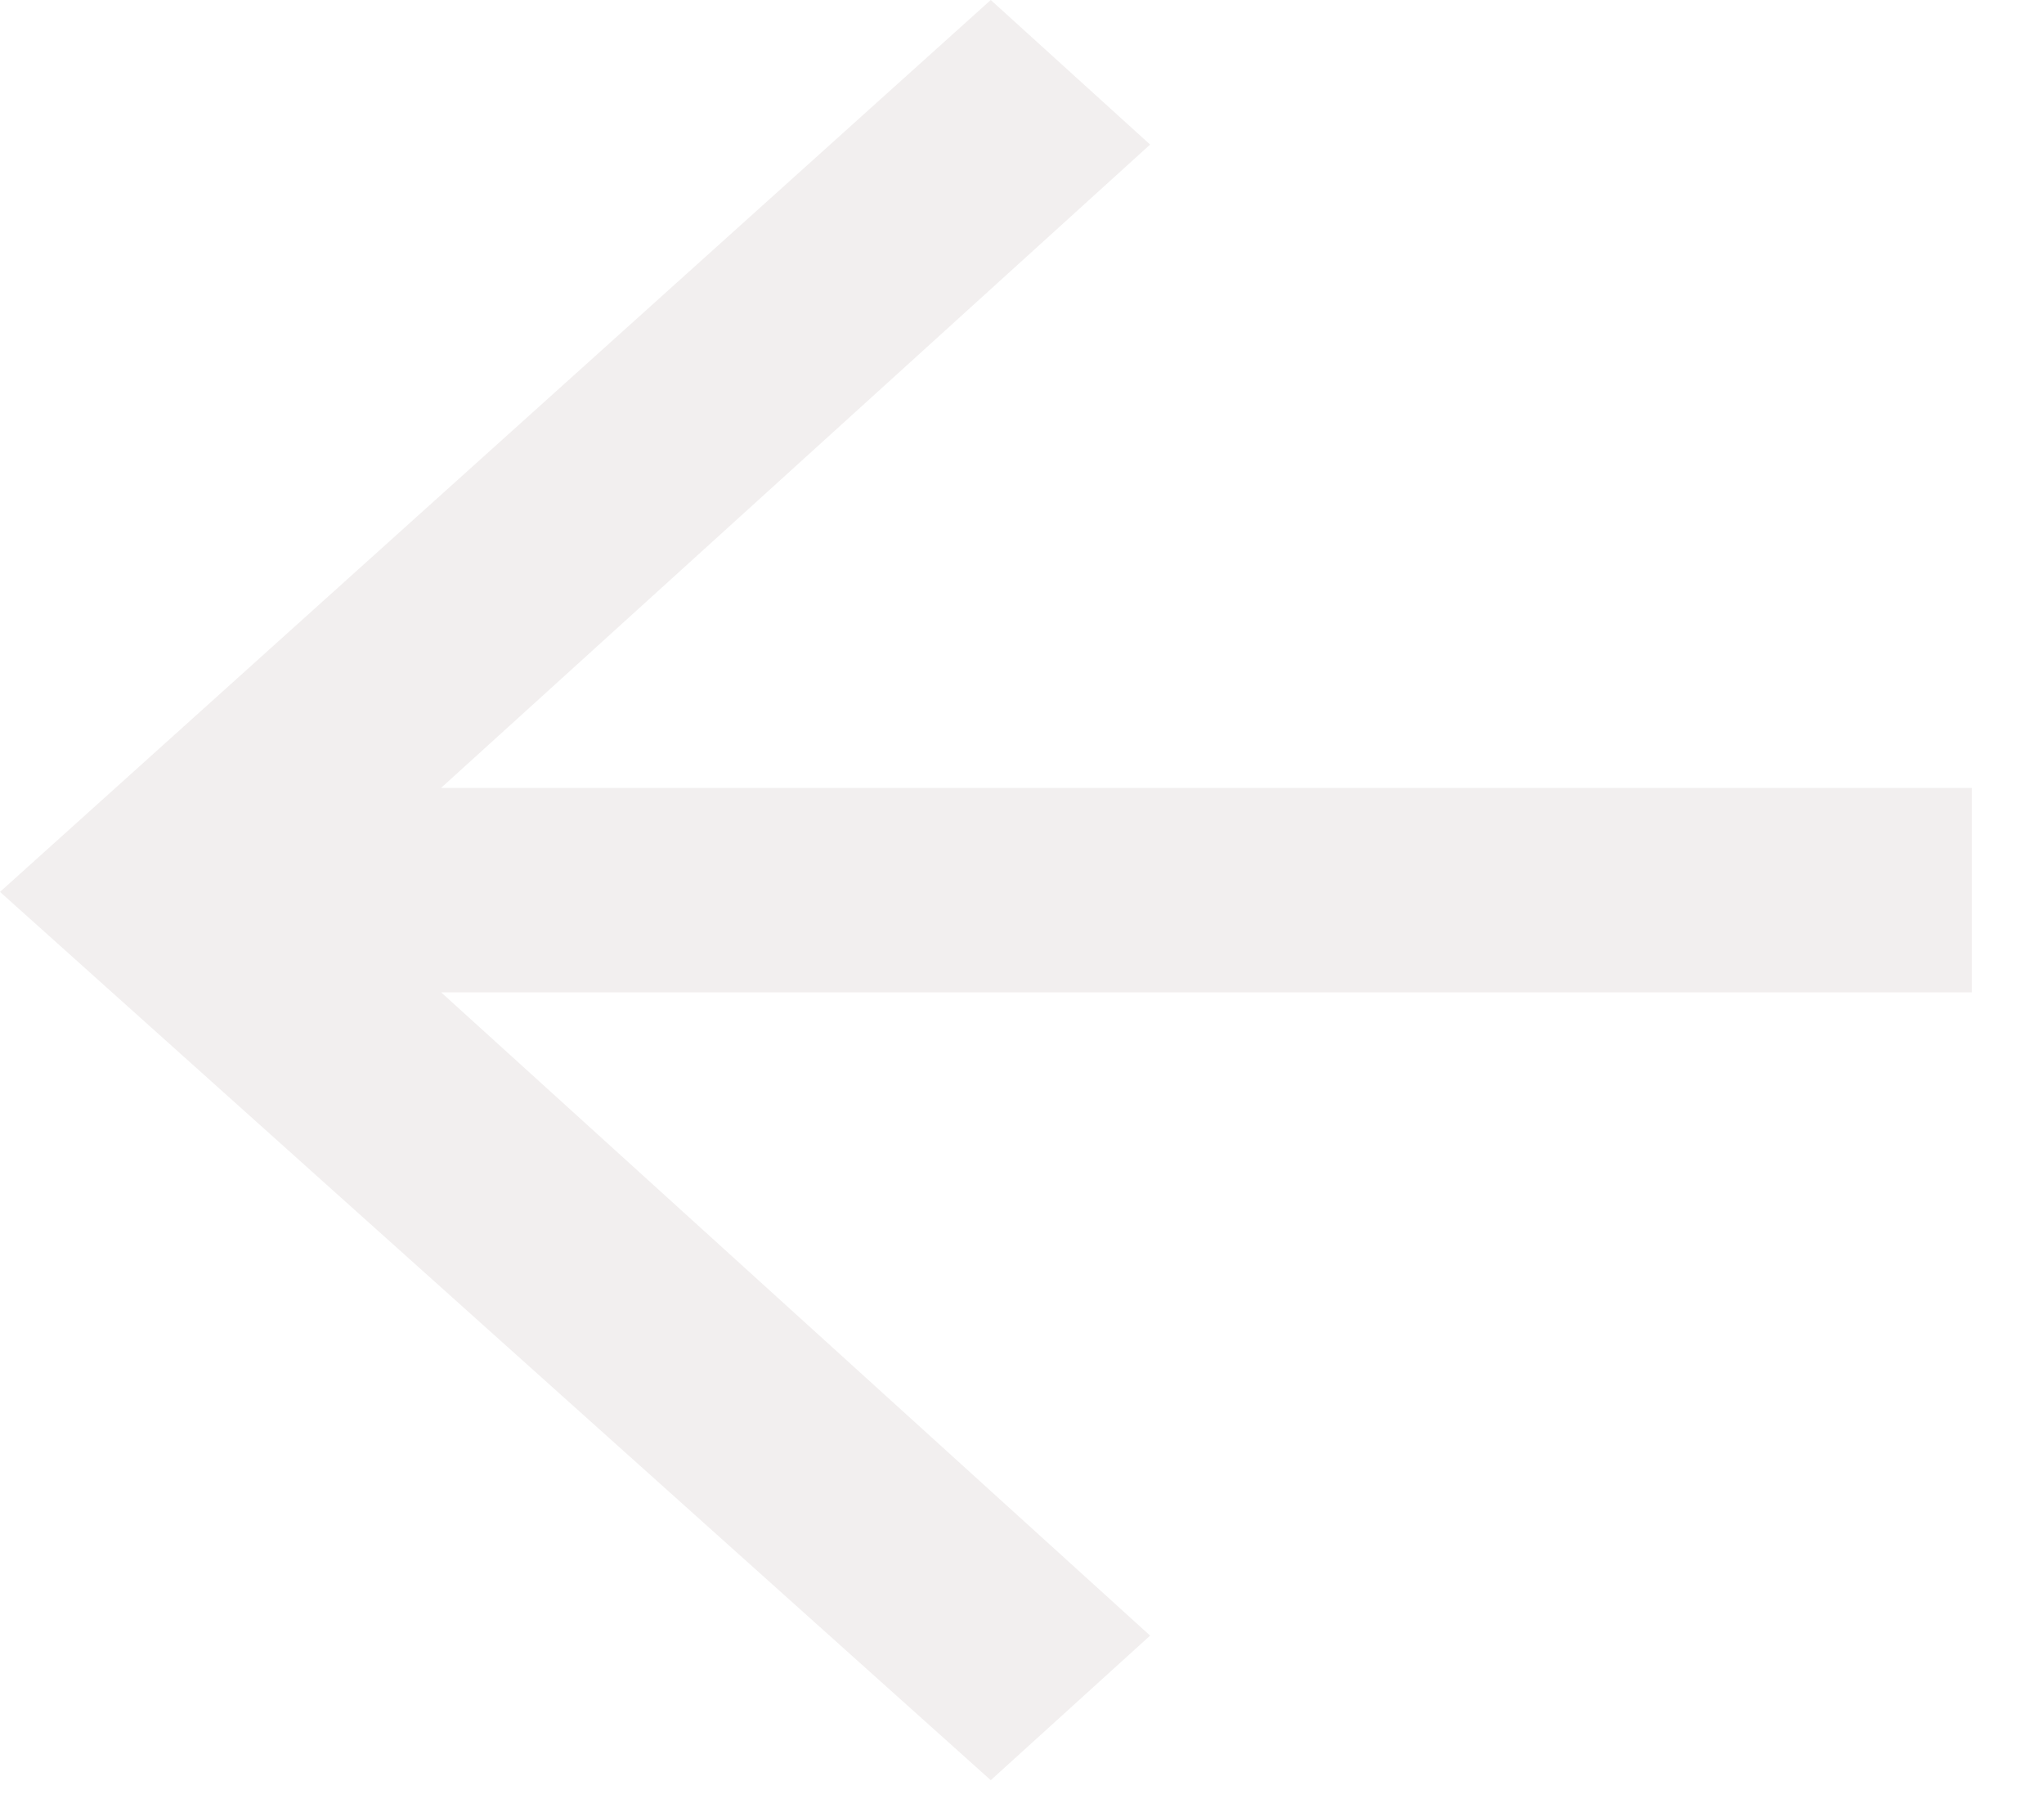
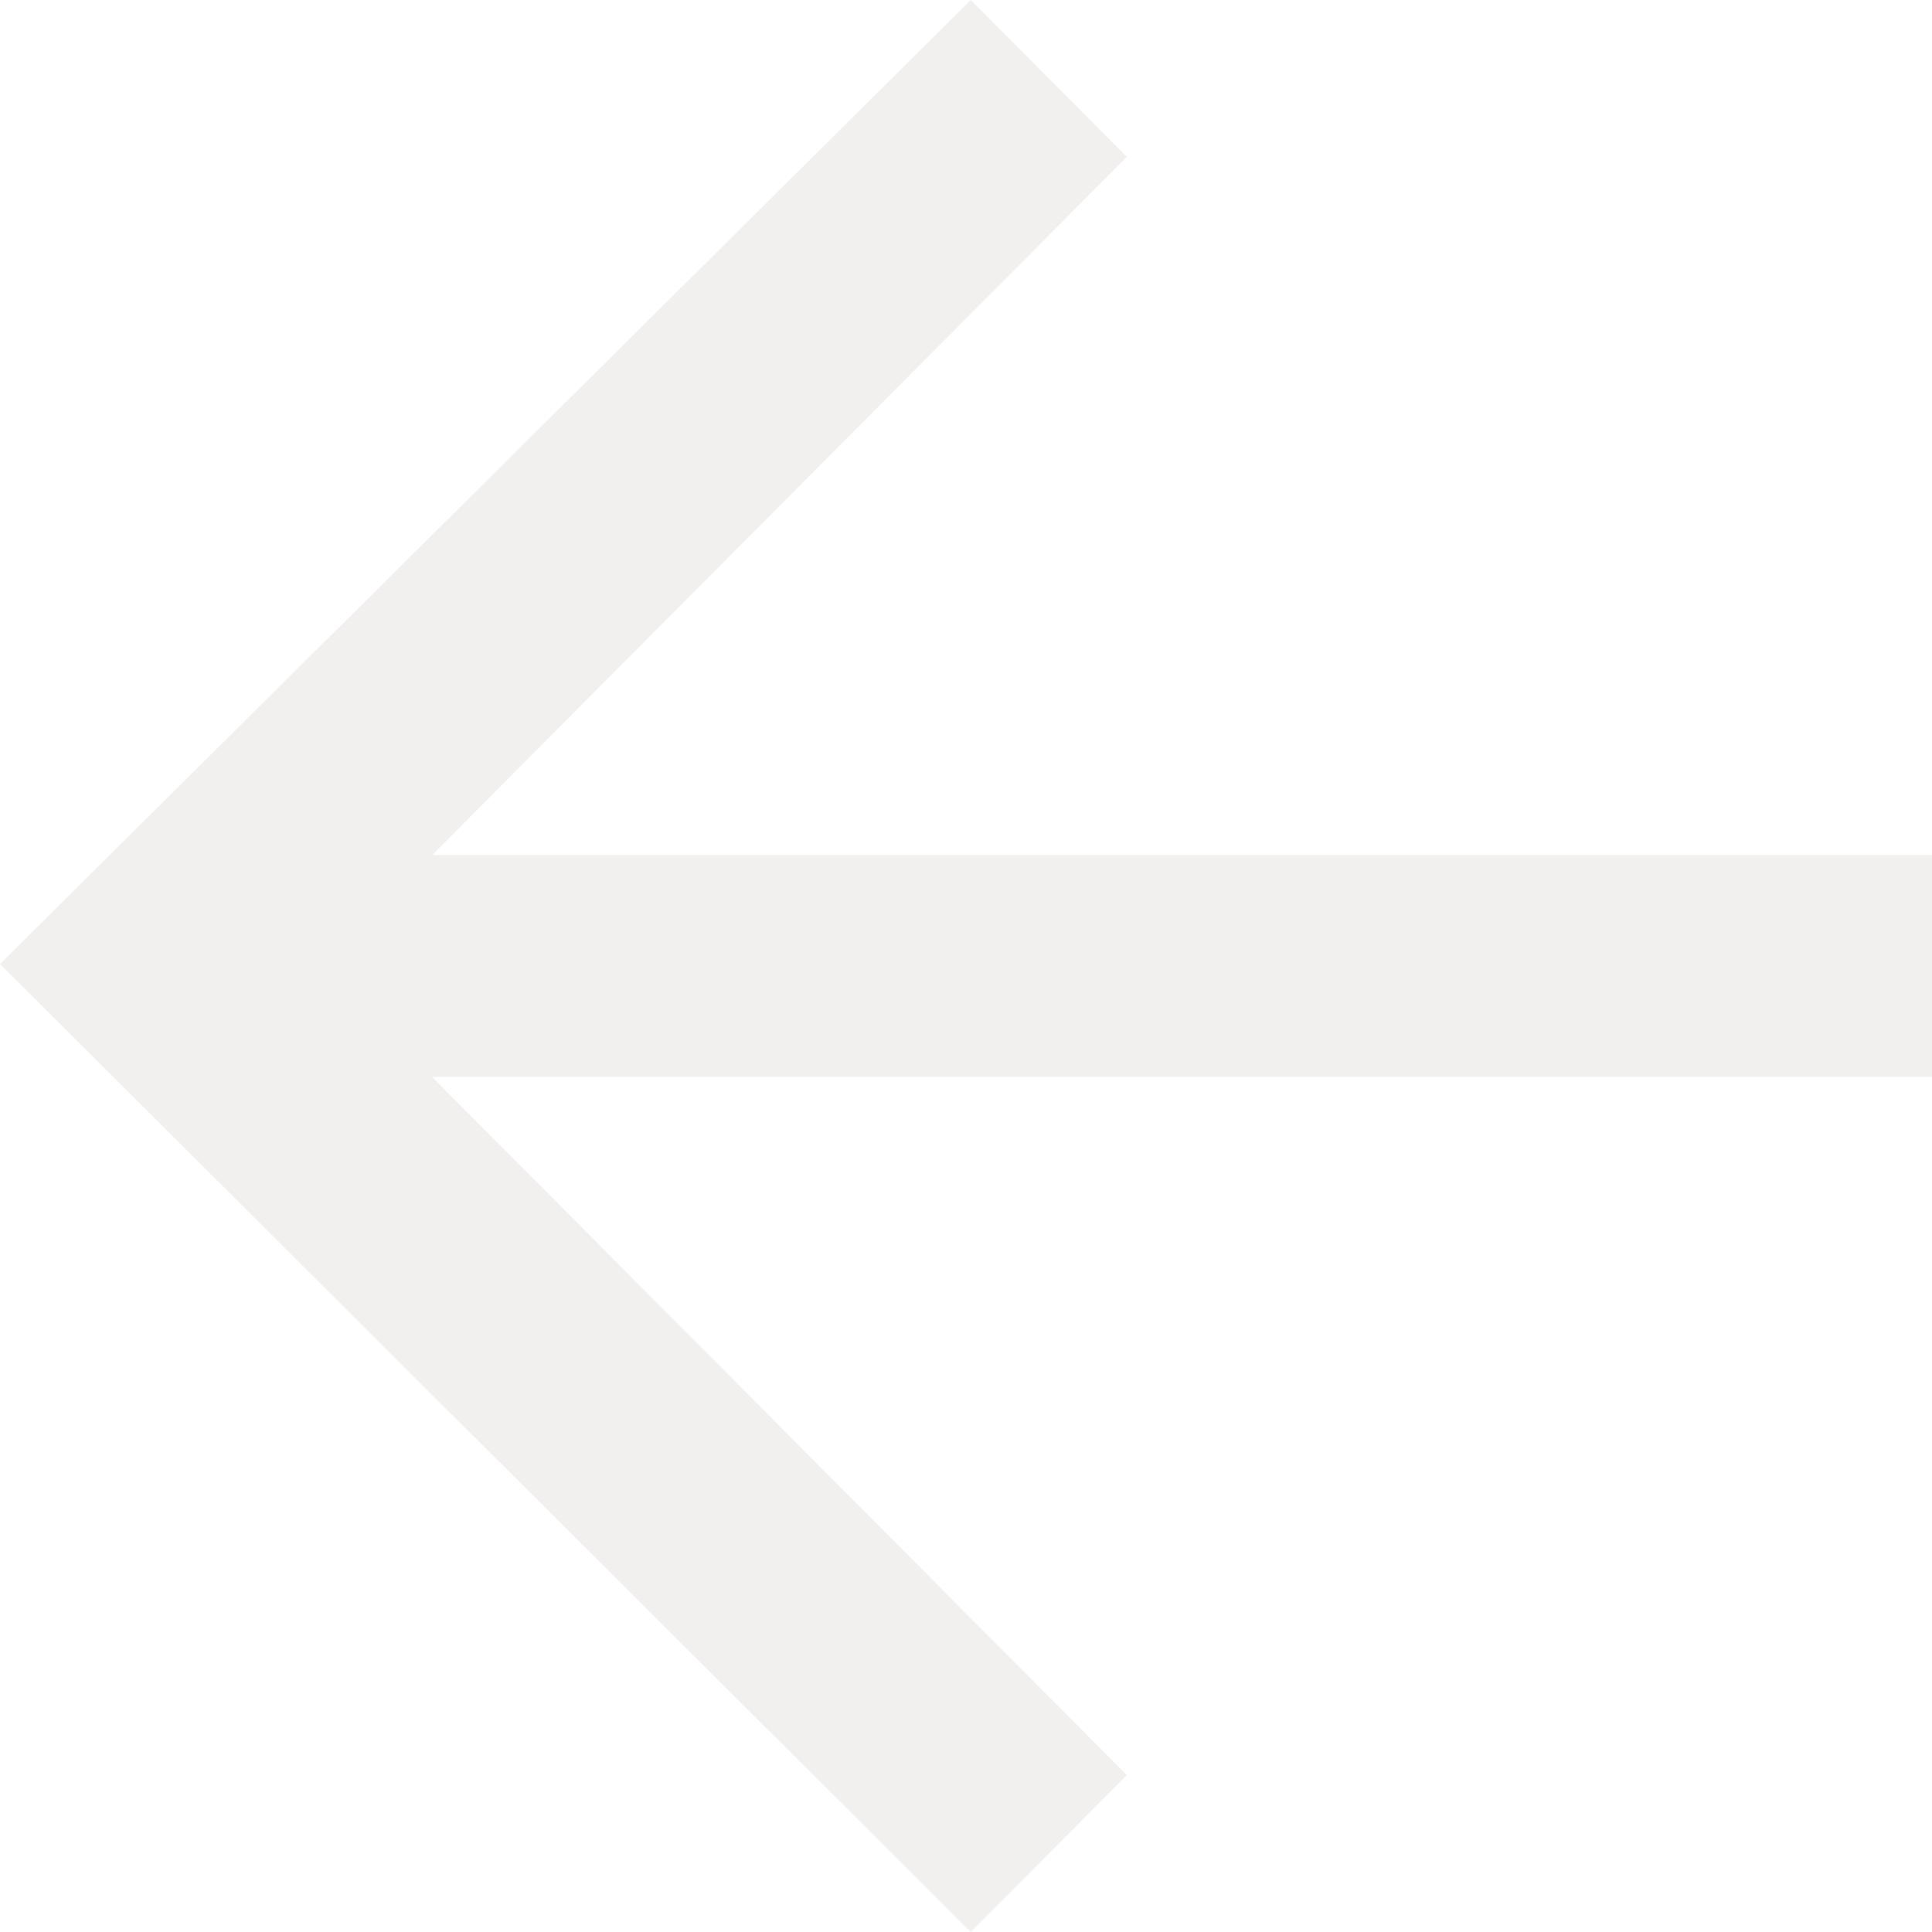
- <svg xmlns="http://www.w3.org/2000/svg" width="25" height="22" viewBox="0 0 25 22" fill="none">
-   <path fill-rule="evenodd" clip-rule="evenodd" d="M0 10.907L12.118 21.77L14.067 20.002L5.395 12.135L24.118 12.135L24.118 9.635L5.395 9.635L14.067 1.768L12.118 -3.79795e-05L0 10.907Z" fill="#F2EFEF" />
+ <svg xmlns="http://www.w3.org/2000/svg" width="24" height="24" viewBox="0 0 24 24" fill="none">
+   <path fill-rule="evenodd" clip-rule="evenodd" d="M-0 11.975L12.059 -2.10842e-06L13.998 1.949L5.368 10.622L24 10.622L24 13.378L5.368 13.378L13.998 22.051L12.059 24L-0 11.975Z" fill="#F2EFEF" />
</svg>
